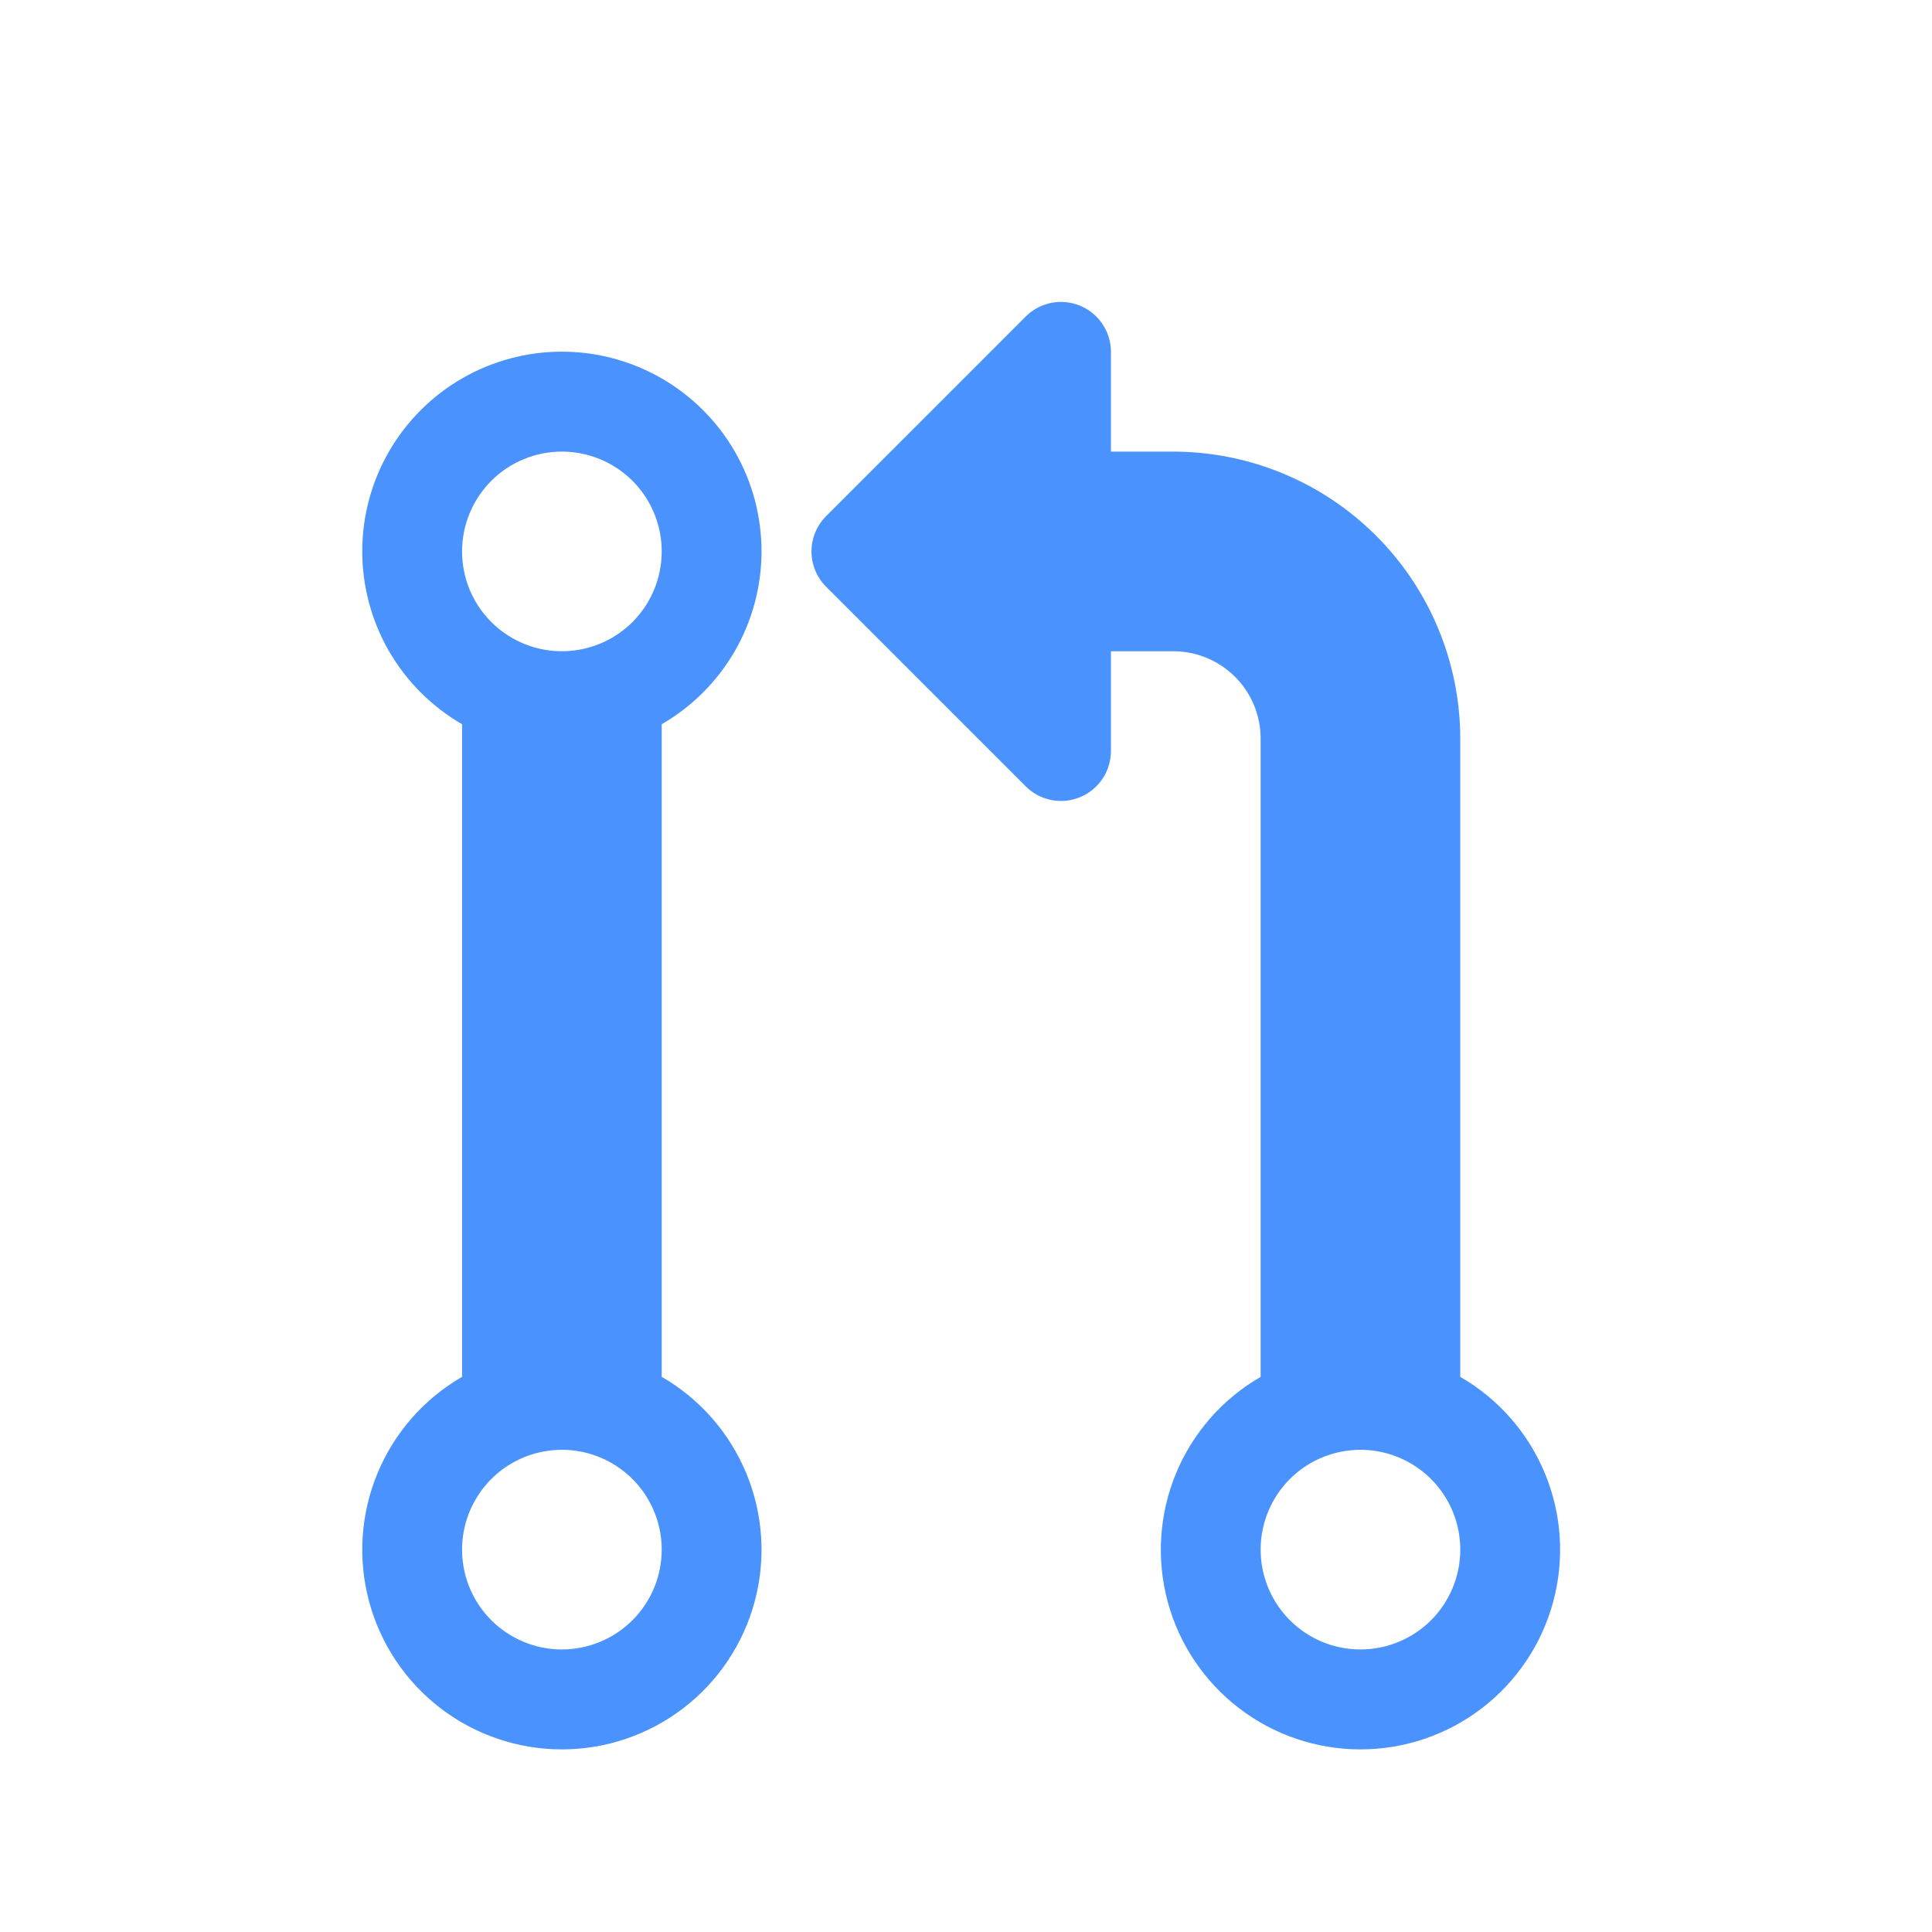
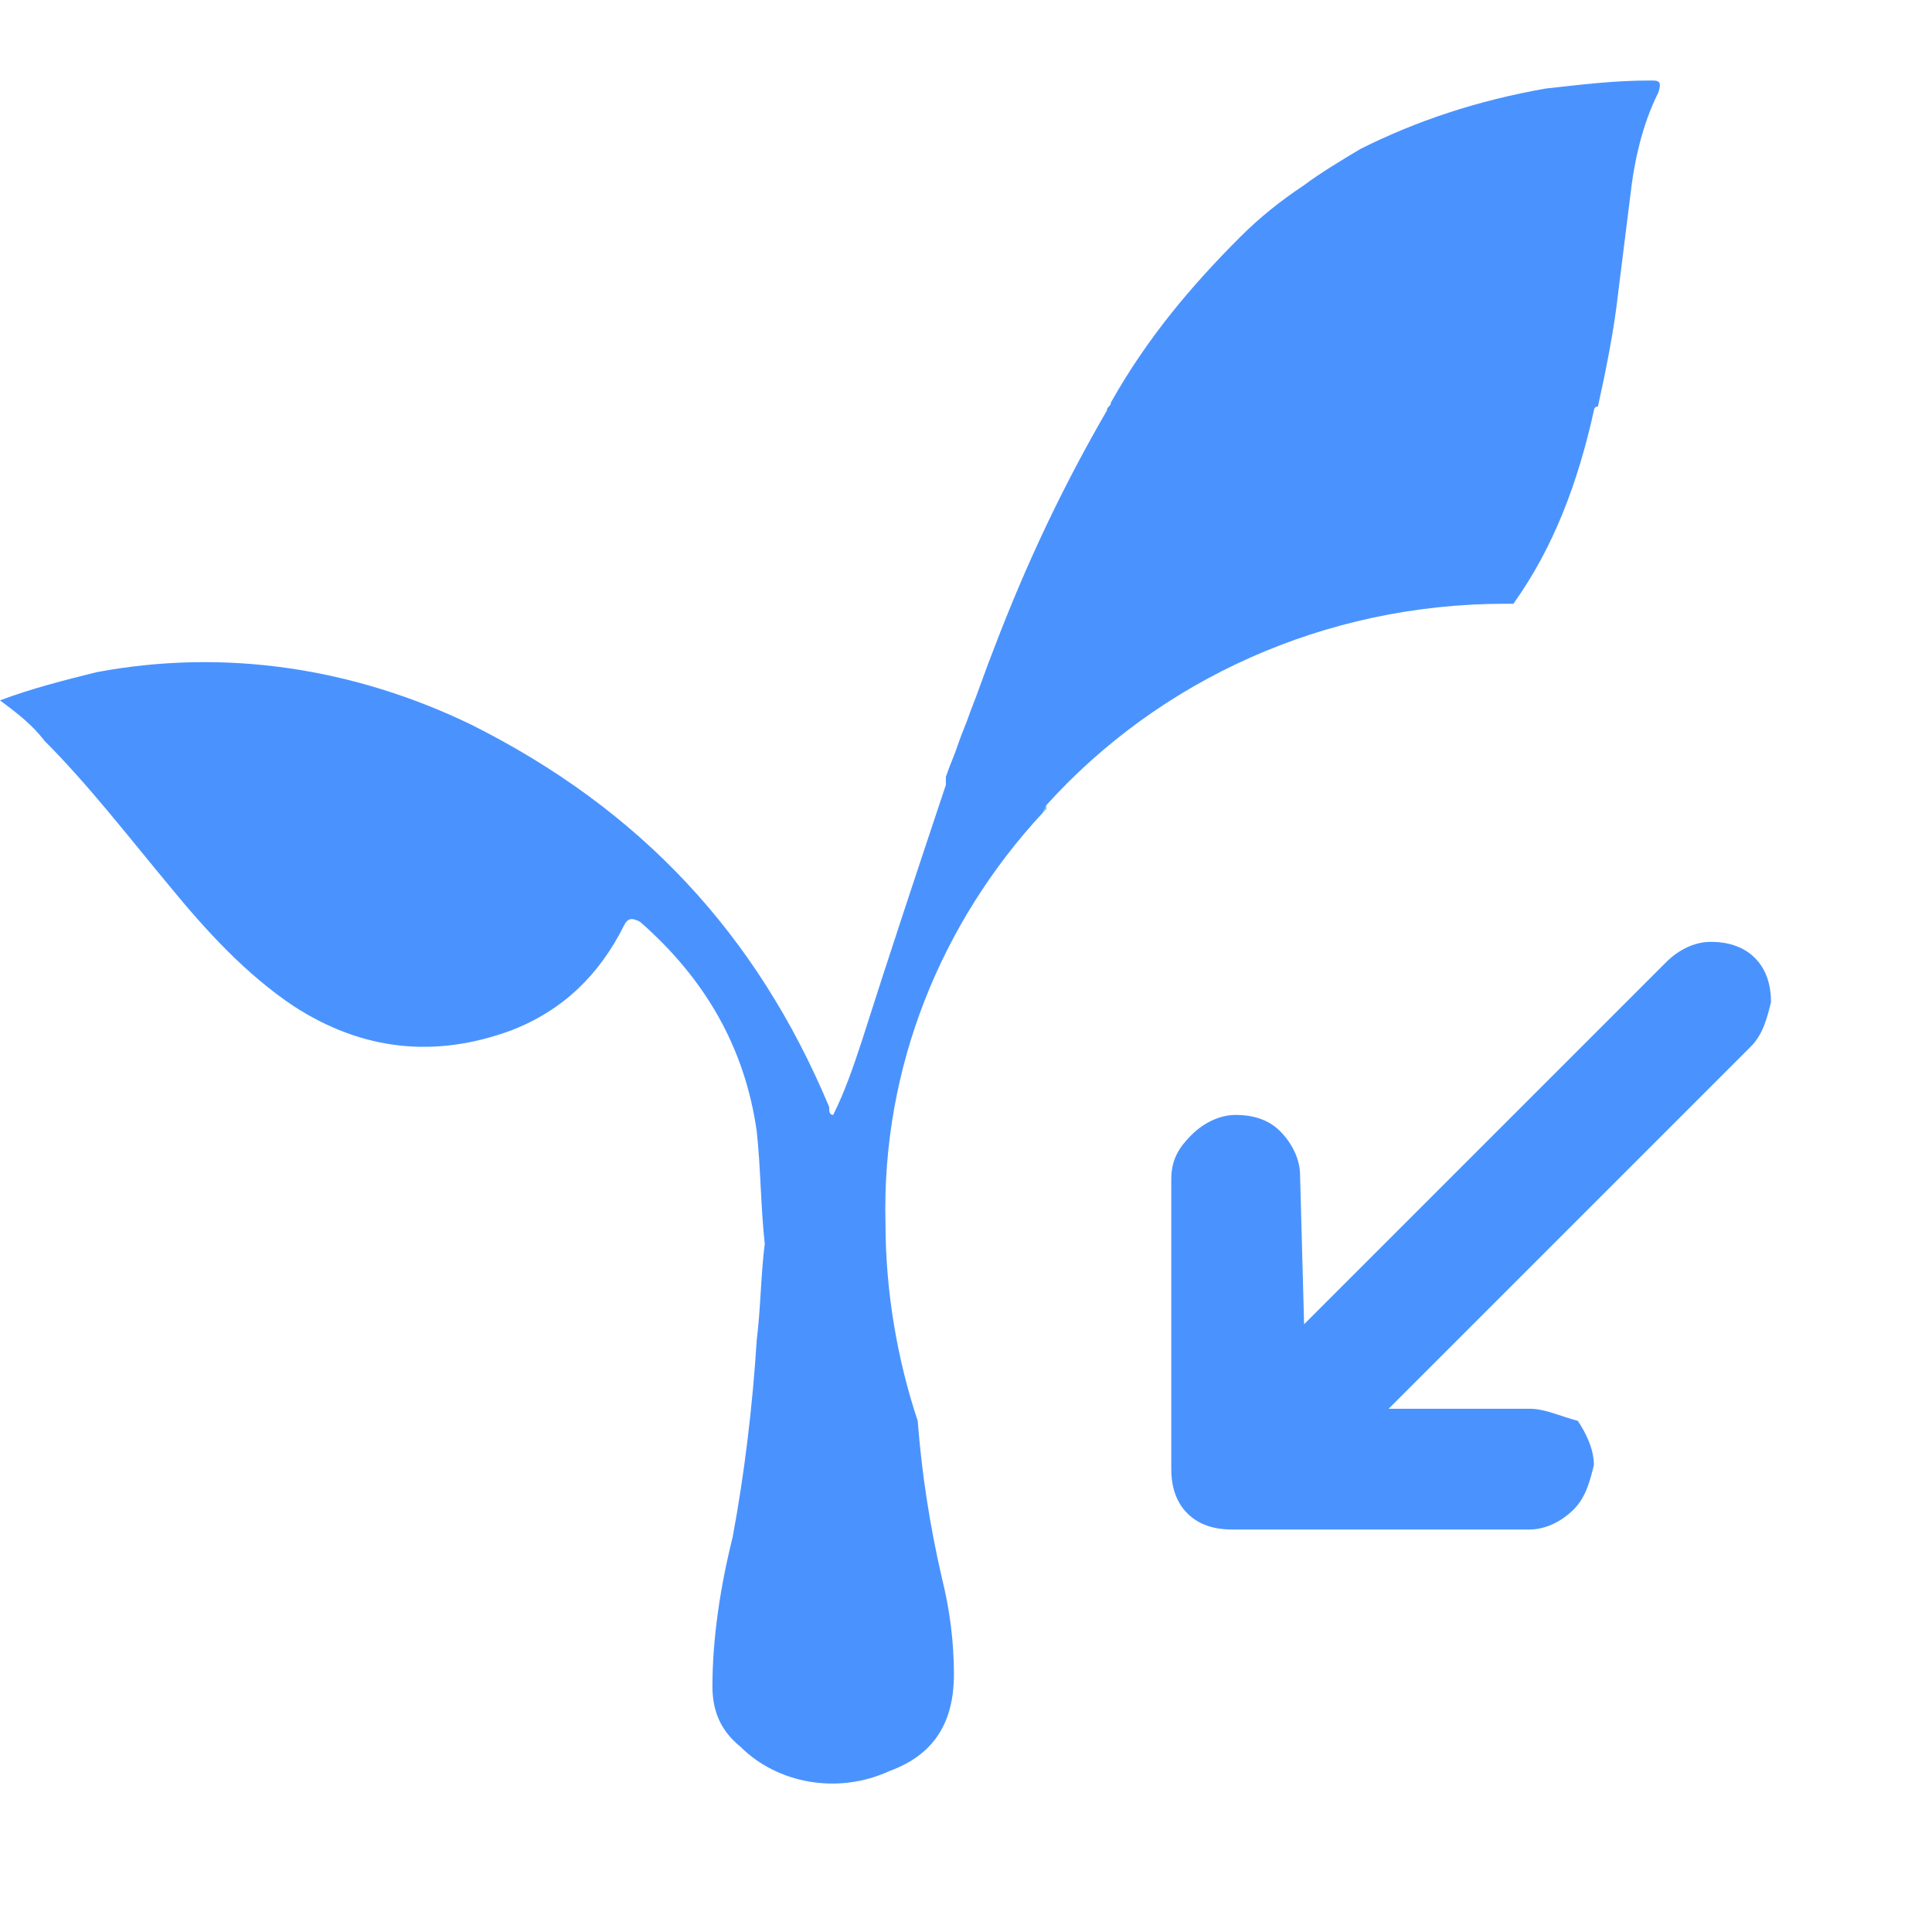
- <svg xmlns="http://www.w3.org/2000/svg" width="23" height="23" viewBox="0 0 48 48" fill="none">
-   <path d="M18.92 13.7C18.92 12.829 18.692 11.974 18.257 11.219C17.822 10.465 17.196 9.839 16.442 9.403C15.688 8.967 14.832 8.738 13.962 8.737C13.091 8.737 12.235 8.966 11.481 9.401C10.727 9.836 10.101 10.462 9.665 11.216C9.229 11.97 9 12.826 9 13.697C9 14.567 9.229 15.423 9.664 16.177C10.1 16.931 10.726 17.557 11.48 17.993V34.207C10.534 34.753 9.795 35.596 9.378 36.605C8.96 37.613 8.886 38.732 9.169 39.786C9.452 40.841 10.074 41.773 10.941 42.438C11.807 43.102 12.868 43.463 13.96 43.463C15.052 43.463 16.113 43.102 16.979 42.438C17.846 41.773 18.468 40.841 18.751 39.786C19.034 38.732 18.96 37.613 18.542 36.605C18.125 35.596 17.386 34.753 16.44 34.207V17.993C17.194 17.558 17.819 16.932 18.255 16.178C18.69 15.425 18.919 14.57 18.92 13.7V13.7ZM13.96 11.22C14.45 11.22 14.93 11.366 15.338 11.638C15.746 11.911 16.064 12.298 16.251 12.751C16.439 13.204 16.488 13.703 16.392 14.184C16.297 14.665 16.06 15.107 15.714 15.454C15.367 15.8 14.925 16.037 14.444 16.132C13.963 16.228 13.464 16.179 13.011 15.991C12.558 15.803 12.17 15.486 11.898 15.078C11.625 14.67 11.48 14.191 11.48 13.7C11.48 13.042 11.741 12.412 12.206 11.946C12.671 11.481 13.302 11.22 13.96 11.22V11.22ZM13.96 40.98C13.47 40.98 12.99 40.834 12.582 40.562C12.174 40.289 11.857 39.902 11.669 39.449C11.481 38.996 11.432 38.497 11.528 38.016C11.623 37.535 11.86 37.093 12.206 36.746C12.553 36.399 12.995 36.163 13.476 36.068C13.957 35.972 14.456 36.021 14.909 36.209C15.362 36.396 15.749 36.714 16.022 37.122C16.294 37.53 16.44 38.009 16.44 38.5C16.44 39.158 16.179 39.788 15.714 40.253C15.248 40.718 14.618 40.98 13.96 40.98Z" fill="#4A93FF" />
-   <path d="M36.28 34.208V18.35C36.278 16.46 35.526 14.648 34.19 13.311C32.853 11.974 31.041 11.222 29.151 11.22H27.601V8.74C27.6 8.495 27.528 8.256 27.391 8.052C27.255 7.848 27.061 7.689 26.835 7.595C26.608 7.502 26.359 7.477 26.119 7.525C25.878 7.573 25.657 7.691 25.484 7.864L20.524 12.824C20.292 13.056 20.161 13.372 20.161 13.7C20.161 14.029 20.292 14.344 20.524 14.577L25.484 19.537C25.657 19.71 25.878 19.828 26.119 19.876C26.359 19.924 26.608 19.899 26.835 19.805C27.061 19.712 27.255 19.553 27.391 19.349C27.528 19.145 27.6 18.905 27.601 18.66V16.18H29.151C29.726 16.18 30.278 16.409 30.685 16.816C31.092 17.223 31.32 17.775 31.32 18.35V34.208C30.375 34.753 29.636 35.596 29.218 36.605C28.8 37.614 28.727 38.732 29.009 39.787C29.292 40.841 29.915 41.773 30.781 42.438C31.647 43.103 32.709 43.463 33.8 43.463C34.892 43.463 35.954 43.103 36.82 42.438C37.686 41.773 38.309 40.841 38.591 39.787C38.874 38.732 38.801 37.614 38.383 36.605C37.965 35.596 37.226 34.753 36.28 34.208ZM33.8 40.98C33.31 40.98 32.831 40.835 32.423 40.562C32.015 40.29 31.697 39.902 31.509 39.449C31.322 38.996 31.272 38.497 31.368 38.016C31.464 37.535 31.7 37.093 32.047 36.746C32.394 36.4 32.836 36.163 33.317 36.068C33.798 35.972 34.296 36.021 34.749 36.209C35.203 36.397 35.59 36.715 35.862 37.122C36.135 37.53 36.28 38.01 36.28 38.5C36.28 39.158 36.019 39.789 35.554 40.254C35.089 40.719 34.458 40.98 33.8 40.98Z" fill="#4A93FF" />
+ <svg xmlns="http://www.w3.org/2000/svg" version="1.1" id="Layer_1" x="0px" y="0px" viewBox="0 0 48 48" style="enable-background:new 0 0 48 48;" xml:space="preserve">
+   <style type="text/css">
+ 	.st0{fill:#63CEC8;}
+ 	.st1{fill:#4A93FF;}
+ 	.st2{fill-rule:evenodd;clip-rule:evenodd;fill:#4A93FF;}
+ </style>
+   <path class="st0" d="M25.9,20.2l0.1-0.1C26,20,26,20,25.9,20.2C25.9,20.1,25.9,20.1,25.9,20.2z" />
+   <path class="st1" d="M25.9,20.2C25.9,20.1,25.9,20.1,25.9,20.2C26,20,26,20,26,20c2.8-3.1,6.9-5,11.4-5c0.1,0,0.1,0,0.2,0  c1-1.4,1.6-3,2-4.8c0,0,0-0.1,0.1-0.1c0.2-0.9,0.4-1.9,0.5-2.8c0.1-0.8,0.2-1.6,0.3-2.4c0.1-0.9,0.3-1.8,0.7-2.6C41.3,2,41.2,2,41,2  c-0.9,0-1.7,0.1-2.6,0.2c-1.7,0.3-3.2,0.8-4.6,1.5c-0.5,0.3-1,0.6-1.4,0.9c-0.6,0.4-1.1,0.8-1.6,1.3c-1.2,1.2-2.3,2.5-3.2,4.1  c0,0.1-0.1,0.1-0.1,0.2c-1.1,1.9-2,3.8-2.8,5.9c-0.2,0.5-0.4,1.1-0.6,1.6c-0.1,0.3-0.2,0.5-0.3,0.8c-0.1,0.3-0.2,0.5-0.3,0.8  c0,0,0,0,0,0.1c0,0,0,0,0,0.1c-0.7,2.1-1.4,4.2-2.1,6.4c-0.2,0.6-0.4,1.2-0.7,1.8c-0.1,0-0.1-0.1-0.1-0.2c-1.8-4.3-4.7-7.4-8.9-9.5  c-2.9-1.4-6.1-1.9-9.3-1.3c-0.8,0.2-1.6,0.4-2.4,0.7c0.4,0.3,0.8,0.6,1.1,1c1.1,1.1,2.1,2.4,3.1,3.6c0.9,1.1,1.9,2.2,3.1,3  c1.7,1.1,3.5,1.3,5.4,0.6c1.3-0.5,2.2-1.4,2.8-2.6c0.1-0.2,0.2-0.2,0.4-0.1c1.6,1.4,2.6,3.1,2.9,5.2c0.1,0.9,0.1,1.9,0.2,2.8  c-0.1,0.8-0.1,1.6-0.2,2.4c-0.1,1.6-0.3,3.3-0.6,4.9c-0.3,1.2-0.5,2.5-0.5,3.7c0,0.6,0.2,1.1,0.7,1.5c0.9,0.9,2.4,1.2,3.7,0.6  c1.1-0.4,1.6-1.2,1.6-2.4c0-0.8-0.1-1.6-0.3-2.4c-0.3-1.3-0.5-2.6-0.6-3.9c-0.5-1.5-0.8-3.2-0.8-4.9C21.9,26.5,23.4,22.9,25.9,20.2z  " />
+   <path class="st2" d="M32.3,29.2c0-0.4-0.2-0.8-0.5-1.1c-0.3-0.3-0.7-0.4-1.1-0.4c-0.4,0-0.8,0.2-1.1,0.5c-0.3,0.3-0.5,0.6-0.5,1.1  l0,7.2c0,0.4,0.1,0.8,0.4,1.1c0.3,0.3,0.7,0.4,1.1,0.4H38c0.4,0,0.8-0.2,1.1-0.5c0.3-0.3,0.4-0.7,0.5-1.1c0-0.4-0.2-0.8-0.4-1.1  C38.8,35.2,38.4,35,38,35h-3.5l9-9c0.3-0.3,0.4-0.7,0.5-1.1c0-0.4-0.1-0.8-0.4-1.1c-0.3-0.3-0.7-0.4-1.1-0.4s-0.8,0.2-1.1,0.5l-9,9  L32.3,29.2L32.3,29.2z" />
</svg>
